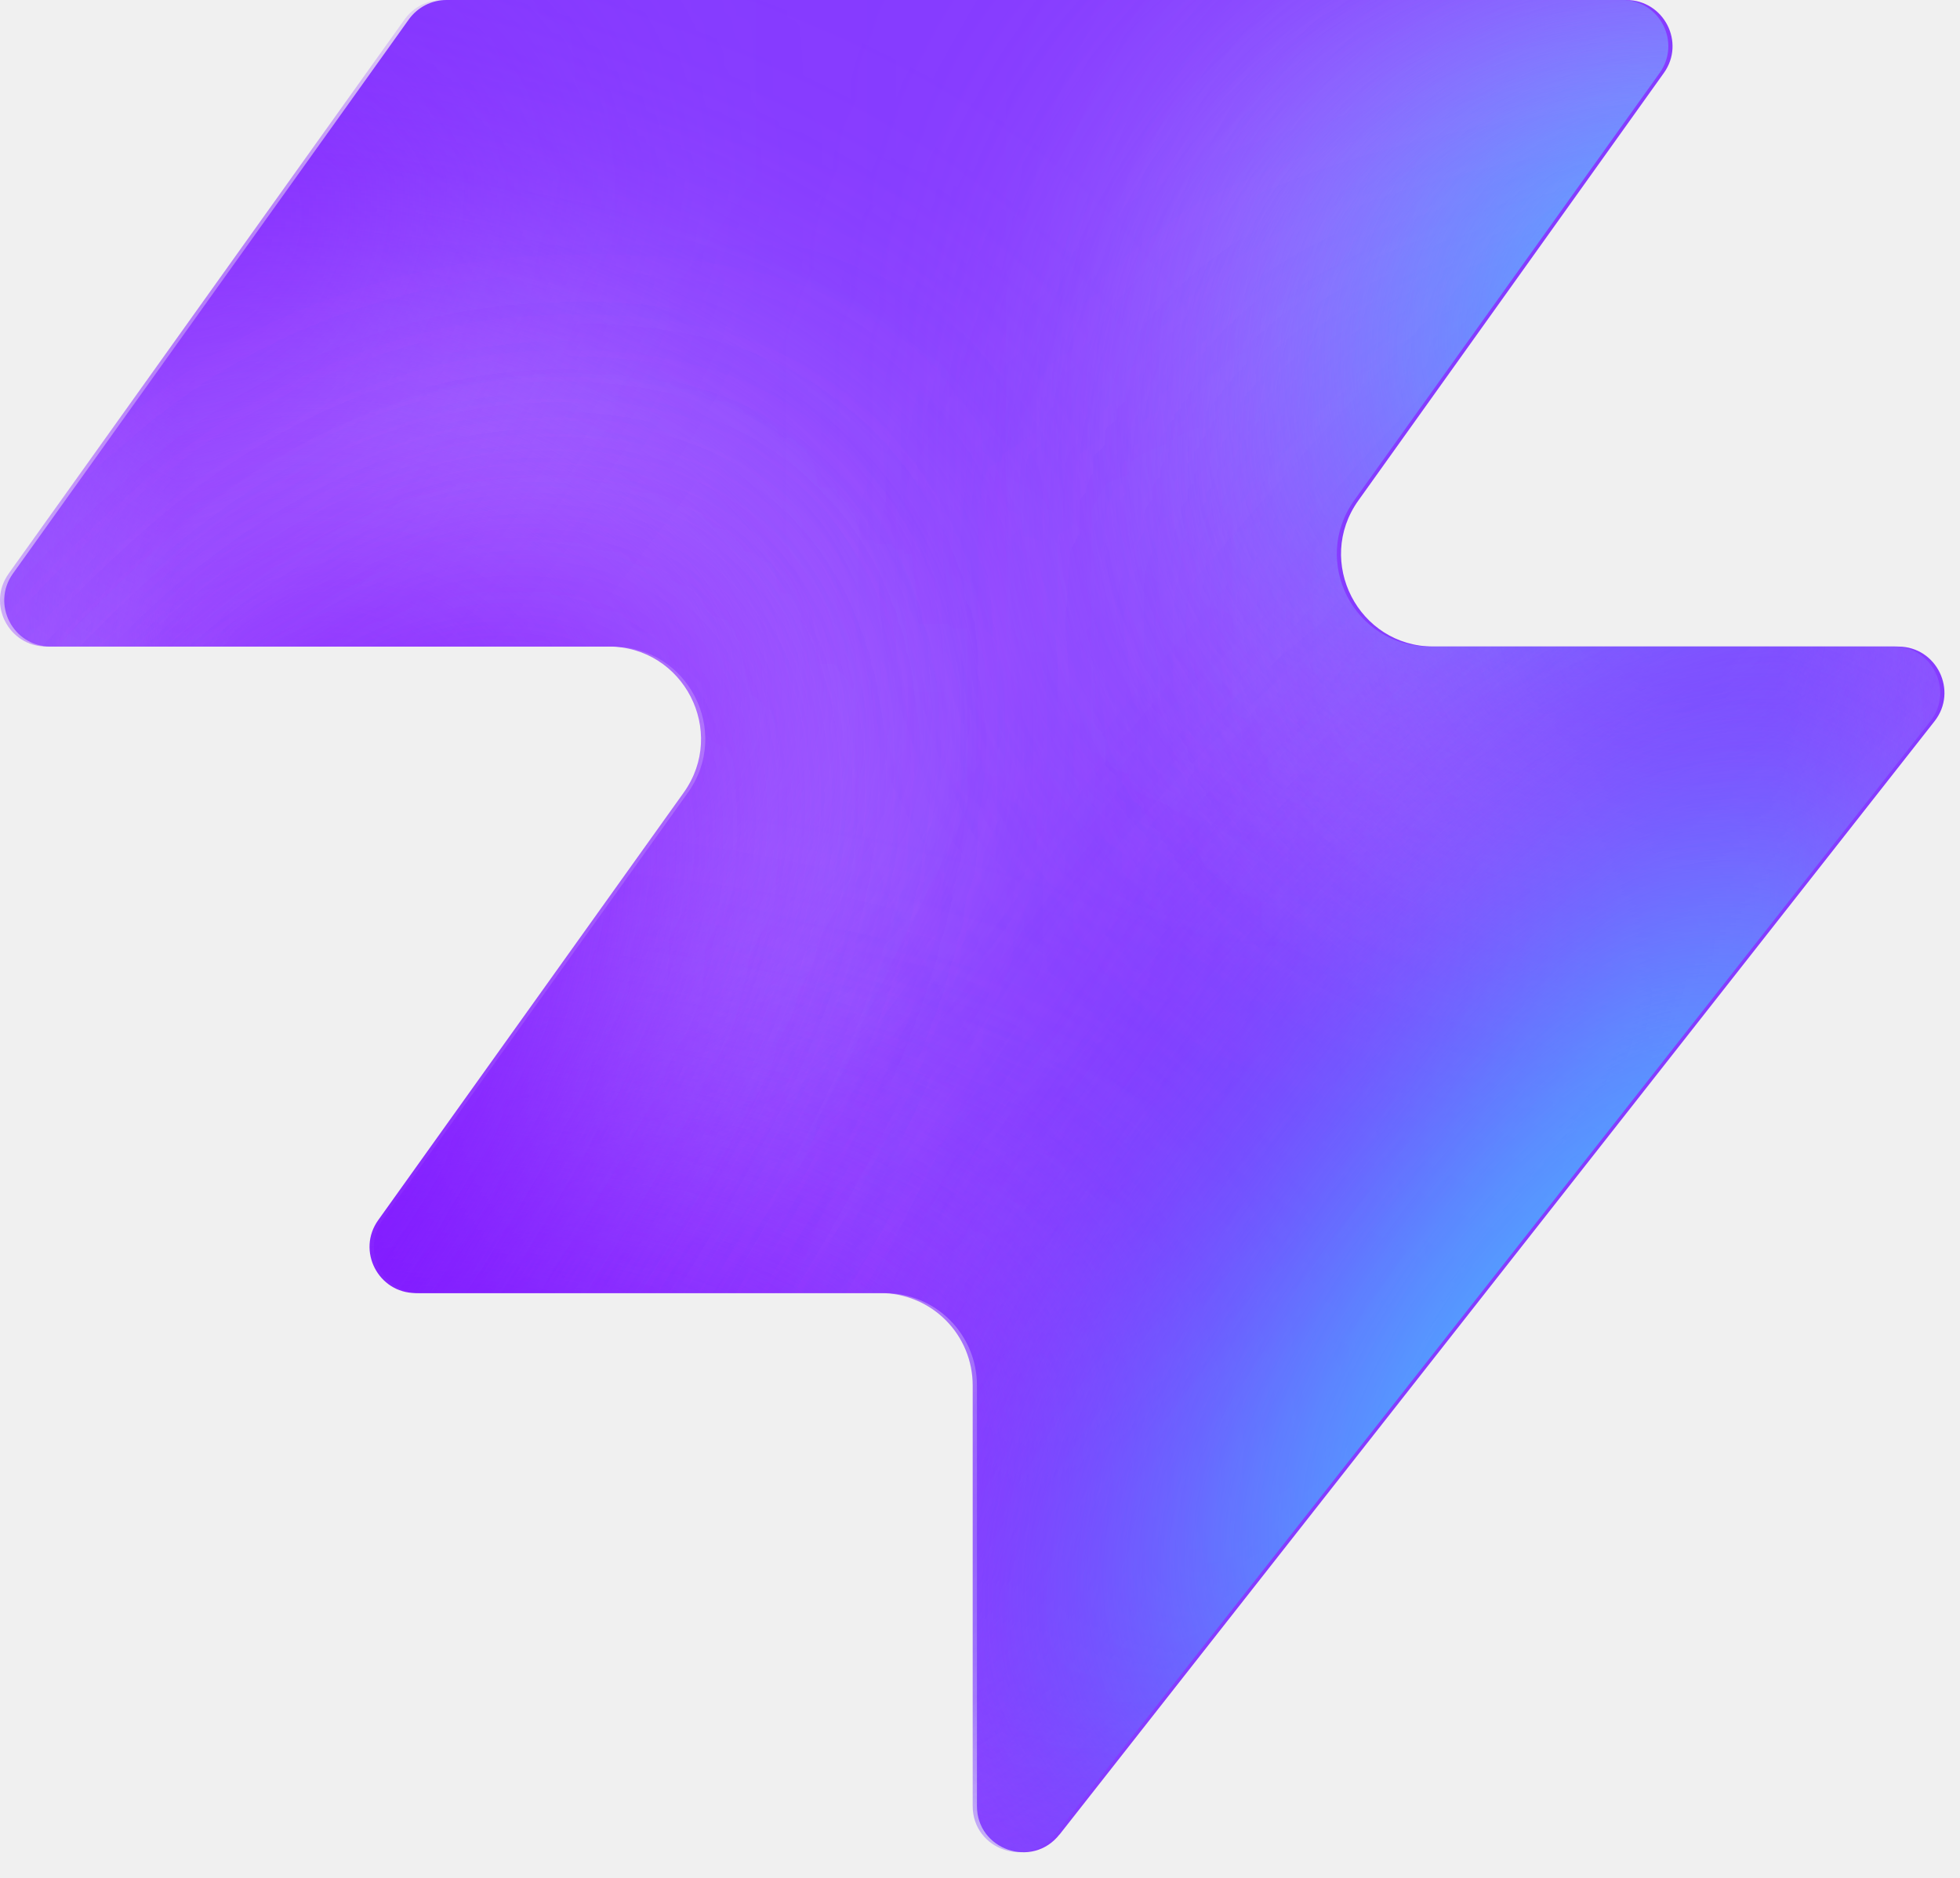
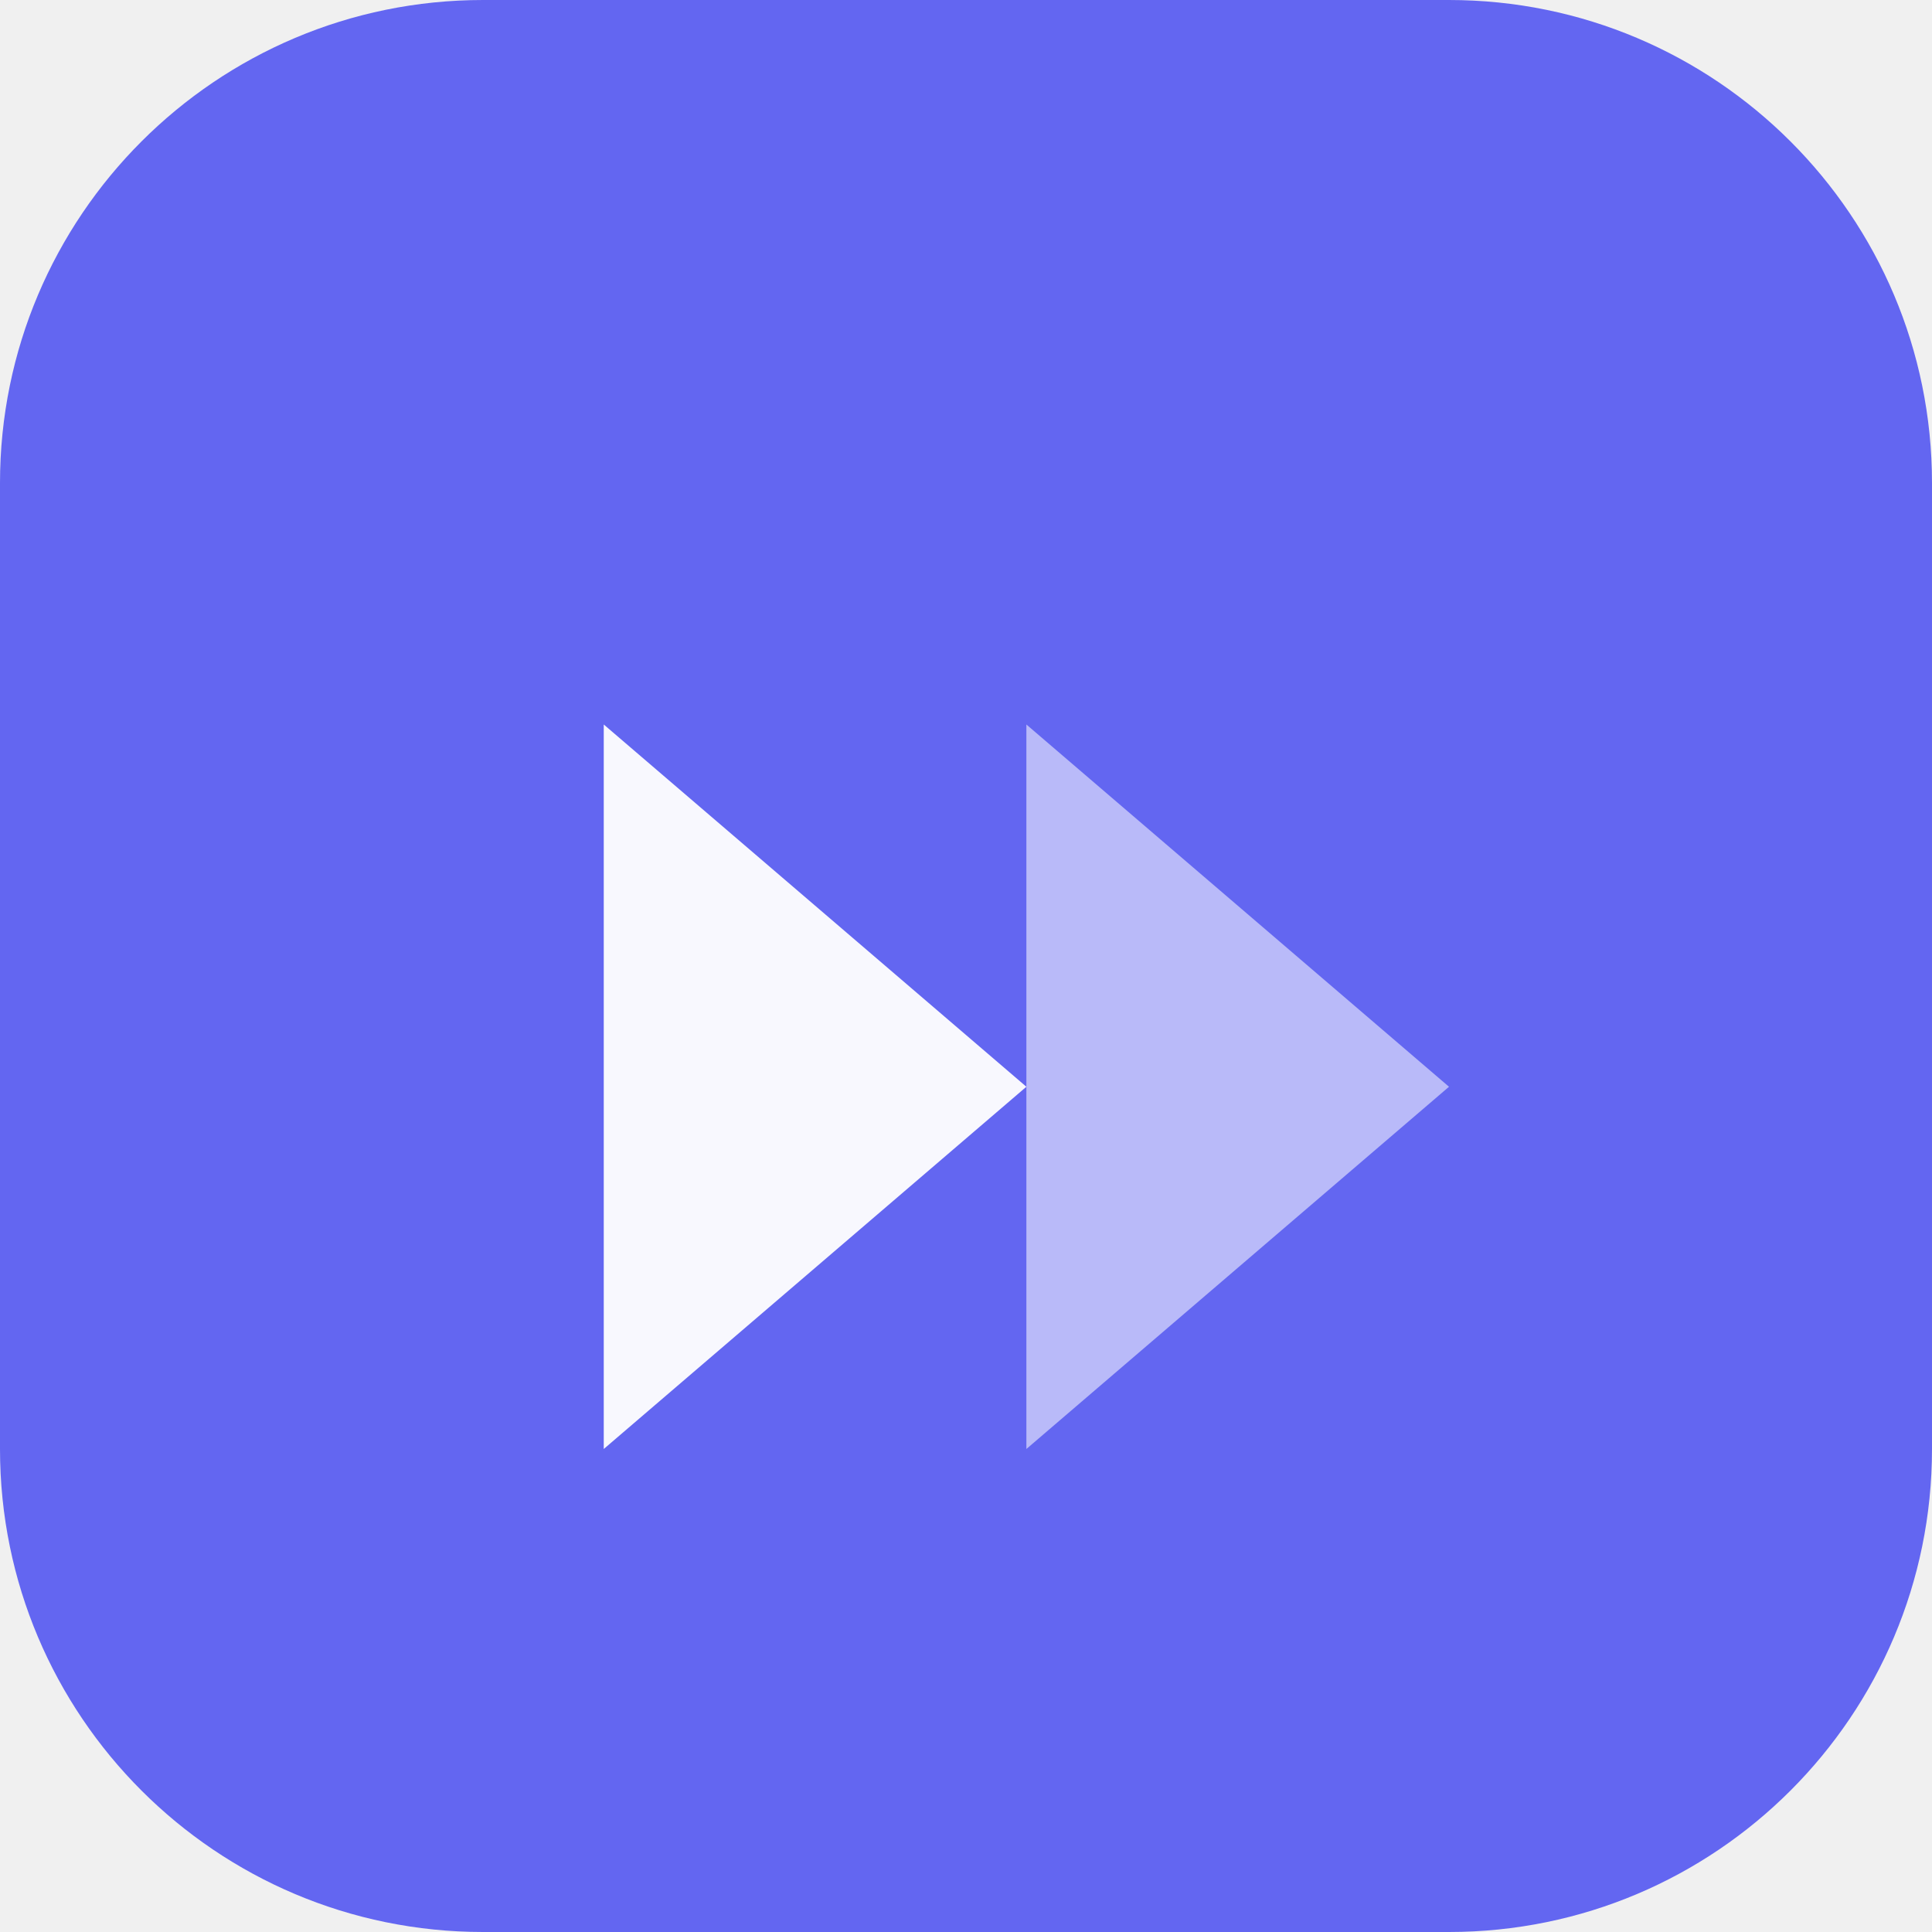
- <svg xmlns="http://www.w3.org/2000/svg" width="48" height="46" fill="none" viewBox="0 0 48 46">
-   <path fill="#863bff" d="M25.946 44.938c-.664.845-2.021.375-2.021-.698V33.937a2.26 2.26 0 0 0-2.262-2.262H10.287c-.92 0-1.456-1.04-.92-1.788l7.48-10.471c1.07-1.497 0-3.578-1.842-3.578H1.237c-.92 0-1.456-1.04-.92-1.788L10.013.474c.214-.297.556-.474.92-.474h28.894c.92 0 1.456 1.04.92 1.788l-7.48 10.471c-1.07 1.498 0 3.579 1.842 3.579h11.377c.943 0 1.473 1.088.89 1.83L25.947 44.94z" style="fill:#863bff;fill:color(display-p3 .525 .23 1);fill-opacity:1" />
-   <mask id="a" width="48" height="46" x="0" y="0" maskUnits="userSpaceOnUse" style="mask-type:alpha">
-     <path fill="#000" d="M25.842 44.938c-.664.844-2.021.375-2.021-.698V33.937a2.26 2.26 0 0 0-2.262-2.262H10.183c-.92 0-1.456-1.04-.92-1.788l7.48-10.471c1.07-1.498 0-3.579-1.842-3.579H1.133c-.92 0-1.456-1.04-.92-1.787L9.91.473c.214-.297.556-.474.92-.474h28.894c.92 0 1.456 1.04.92 1.788l-7.48 10.471c-1.07 1.498 0 3.578 1.842 3.578h11.377c.943 0 1.473 1.088.89 1.832L25.843 44.94z" style="fill:#000;fill-opacity:1" />
-   </mask>
-   <g mask="url(#a)">
-     <g filter="url(#b)">
-       <ellipse cx="5.508" cy="14.704" fill="#ede6ff" rx="5.508" ry="14.704" style="fill:#ede6ff;fill:color(display-p3 .927 .903 1);fill-opacity:1" transform="matrix(.00324 1 1 -.00324 -4.47 31.516)" />
-     </g>
-     <g filter="url(#c)">
-       <ellipse cx="10.399" cy="29.851" fill="#ede6ff" rx="10.399" ry="29.851" style="fill:#ede6ff;fill:color(display-p3 .927 .903 1);fill-opacity:1" transform="matrix(.00324 1 1 -.00324 -39.328 7.883)" />
-     </g>
-     <g filter="url(#d)">
-       <ellipse cx="5.508" cy="30.487" fill="#7e14ff" rx="5.508" ry="30.487" style="fill:#7e14ff;fill:color(display-p3 .492 .077 1);fill-opacity:1" transform="rotate(89.814 -25.913 -14.639)scale(1 -1)" />
-     </g>
-     <g filter="url(#e)">
-       <ellipse cx="5.508" cy="30.599" fill="#7e14ff" rx="5.508" ry="30.599" style="fill:#7e14ff;fill:color(display-p3 .492 .077 1);fill-opacity:1" transform="rotate(89.814 -32.644 -3.334)scale(1 -1)" />
-     </g>
-     <g filter="url(#f)">
-       <ellipse cx="5.508" cy="30.599" fill="#7e14ff" rx="5.508" ry="30.599" style="fill:#7e14ff;fill:color(display-p3 .492 .077 1);fill-opacity:1" transform="matrix(.00324 1 1 -.00324 -34.34 30.47)" />
-     </g>
-     <g filter="url(#g)">
-       <ellipse cx="14.072" cy="22.078" fill="#ede6ff" rx="14.072" ry="22.078" style="fill:#ede6ff;fill:color(display-p3 .927 .903 1);fill-opacity:1" transform="rotate(93.35 24.506 48.493)scale(-1 1)" />
-     </g>
-     <g filter="url(#h)">
-       <ellipse cx="3.47" cy="21.501" fill="#7e14ff" rx="3.47" ry="21.501" style="fill:#7e14ff;fill:color(display-p3 .492 .077 1);fill-opacity:1" transform="rotate(89.009 28.708 47.59)scale(-1 1)" />
-     </g>
-     <g filter="url(#i)">
-       <ellipse cx="3.47" cy="21.501" fill="#7e14ff" rx="3.47" ry="21.501" style="fill:#7e14ff;fill:color(display-p3 .492 .077 1);fill-opacity:1" transform="rotate(89.009 28.708 47.59)scale(-1 1)" />
-     </g>
-     <g filter="url(#j)">
-       <ellipse cx=".387" cy="8.972" fill="#7e14ff" rx="4.407" ry="29.108" style="fill:#7e14ff;fill:color(display-p3 .492 .077 1);fill-opacity:1" transform="rotate(39.51 .387 8.972)" />
-     </g>
-     <g filter="url(#k)">
-       <ellipse cx="47.523" cy="-6.092" fill="#7e14ff" rx="4.407" ry="29.108" style="fill:#7e14ff;fill:color(display-p3 .492 .077 1);fill-opacity:1" transform="rotate(37.892 47.523 -6.092)" />
-     </g>
-     <g filter="url(#l)">
-       <ellipse cx="41.412" cy="6.333" fill="#47bfff" rx="5.971" ry="9.665" style="fill:#47bfff;fill:color(display-p3 .28 .748 1);fill-opacity:1" transform="rotate(37.892 41.412 6.333)" />
-     </g>
-     <g filter="url(#m)">
-       <ellipse cx="-1.879" cy="38.332" fill="#7e14ff" rx="4.407" ry="29.108" style="fill:#7e14ff;fill:color(display-p3 .492 .077 1);fill-opacity:1" transform="rotate(37.892 -1.88 38.332)" />
-     </g>
-     <g filter="url(#n)">
-       <ellipse cx="-1.879" cy="38.332" fill="#7e14ff" rx="4.407" ry="29.108" style="fill:#7e14ff;fill:color(display-p3 .492 .077 1);fill-opacity:1" transform="rotate(37.892 -1.88 38.332)" />
-     </g>
-     <g filter="url(#o)">
-       <ellipse cx="35.651" cy="29.907" fill="#7e14ff" rx="4.407" ry="29.108" style="fill:#7e14ff;fill:color(display-p3 .492 .077 1);fill-opacity:1" transform="rotate(37.892 35.651 29.907)" />
-     </g>
-     <g filter="url(#p)">
-       <ellipse cx="38.418" cy="32.4" fill="#47bfff" rx="5.971" ry="15.297" style="fill:#47bfff;fill:color(display-p3 .28 .748 1);fill-opacity:1" transform="rotate(37.892 38.418 32.4)" />
-     </g>
-   </g>
-   <defs>
-     <filter id="b" width="60.045" height="41.654" x="-19.77" y="16.149" color-interpolation-filters="sRGB" filterUnits="userSpaceOnUse">
-       <feFlood flood-opacity="0" result="BackgroundImageFix" />
-       <feBlend in="SourceGraphic" in2="BackgroundImageFix" result="shape" />
-       <feGaussianBlur result="effect1_foregroundBlur_2002_17158" stdDeviation="7.659" />
-     </filter>
-     <filter id="c" width="90.34" height="51.437" x="-54.613" y="-7.533" color-interpolation-filters="sRGB" filterUnits="userSpaceOnUse">
-       <feFlood flood-opacity="0" result="BackgroundImageFix" />
-       <feBlend in="SourceGraphic" in2="BackgroundImageFix" result="shape" />
-       <feGaussianBlur result="effect1_foregroundBlur_2002_17158" stdDeviation="7.659" />
-     </filter>
-     <filter id="d" width="79.355" height="29.4" x="-49.64" y="2.03" color-interpolation-filters="sRGB" filterUnits="userSpaceOnUse">
-       <feFlood flood-opacity="0" result="BackgroundImageFix" />
-       <feBlend in="SourceGraphic" in2="BackgroundImageFix" result="shape" />
-       <feGaussianBlur result="effect1_foregroundBlur_2002_17158" stdDeviation="4.596" />
-     </filter>
-     <filter id="e" width="79.579" height="29.4" x="-45.045" y="20.029" color-interpolation-filters="sRGB" filterUnits="userSpaceOnUse">
-       <feFlood flood-opacity="0" result="BackgroundImageFix" />
-       <feBlend in="SourceGraphic" in2="BackgroundImageFix" result="shape" />
-       <feGaussianBlur result="effect1_foregroundBlur_2002_17158" stdDeviation="4.596" />
-     </filter>
-     <filter id="f" width="79.579" height="29.4" x="-43.513" y="21.178" color-interpolation-filters="sRGB" filterUnits="userSpaceOnUse">
-       <feFlood flood-opacity="0" result="BackgroundImageFix" />
-       <feBlend in="SourceGraphic" in2="BackgroundImageFix" result="shape" />
-       <feGaussianBlur result="effect1_foregroundBlur_2002_17158" stdDeviation="4.596" />
-     </filter>
-     <filter id="g" width="74.749" height="58.852" x="15.756" y="-17.901" color-interpolation-filters="sRGB" filterUnits="userSpaceOnUse">
-       <feFlood flood-opacity="0" result="BackgroundImageFix" />
-       <feBlend in="SourceGraphic" in2="BackgroundImageFix" result="shape" />
-       <feGaussianBlur result="effect1_foregroundBlur_2002_17158" stdDeviation="7.659" />
-     </filter>
-     <filter id="h" width="61.377" height="25.362" x="23.548" y="2.284" color-interpolation-filters="sRGB" filterUnits="userSpaceOnUse">
-       <feFlood flood-opacity="0" result="BackgroundImageFix" />
-       <feBlend in="SourceGraphic" in2="BackgroundImageFix" result="shape" />
-       <feGaussianBlur result="effect1_foregroundBlur_2002_17158" stdDeviation="4.596" />
-     </filter>
-     <filter id="i" width="61.377" height="25.362" x="23.548" y="2.284" color-interpolation-filters="sRGB" filterUnits="userSpaceOnUse">
-       <feFlood flood-opacity="0" result="BackgroundImageFix" />
-       <feBlend in="SourceGraphic" in2="BackgroundImageFix" result="shape" />
-       <feGaussianBlur result="effect1_foregroundBlur_2002_17158" stdDeviation="4.596" />
-     </filter>
-     <filter id="j" width="56.045" height="63.649" x="-27.636" y="-22.853" color-interpolation-filters="sRGB" filterUnits="userSpaceOnUse">
-       <feFlood flood-opacity="0" result="BackgroundImageFix" />
-       <feBlend in="SourceGraphic" in2="BackgroundImageFix" result="shape" />
-       <feGaussianBlur result="effect1_foregroundBlur_2002_17158" stdDeviation="4.596" />
-     </filter>
-     <filter id="k" width="54.814" height="64.646" x="20.116" y="-38.415" color-interpolation-filters="sRGB" filterUnits="userSpaceOnUse">
-       <feFlood flood-opacity="0" result="BackgroundImageFix" />
-       <feBlend in="SourceGraphic" in2="BackgroundImageFix" result="shape" />
-       <feGaussianBlur result="effect1_foregroundBlur_2002_17158" stdDeviation="4.596" />
-     </filter>
-     <filter id="l" width="33.541" height="35.313" x="24.641" y="-11.323" color-interpolation-filters="sRGB" filterUnits="userSpaceOnUse">
-       <feFlood flood-opacity="0" result="BackgroundImageFix" />
-       <feBlend in="SourceGraphic" in2="BackgroundImageFix" result="shape" />
-       <feGaussianBlur result="effect1_foregroundBlur_2002_17158" stdDeviation="4.596" />
-     </filter>
-     <filter id="m" width="54.814" height="64.646" x="-29.286" y="6.009" color-interpolation-filters="sRGB" filterUnits="userSpaceOnUse">
-       <feFlood flood-opacity="0" result="BackgroundImageFix" />
-       <feBlend in="SourceGraphic" in2="BackgroundImageFix" result="shape" />
-       <feGaussianBlur result="effect1_foregroundBlur_2002_17158" stdDeviation="4.596" />
-     </filter>
-     <filter id="n" width="54.814" height="64.646" x="-29.286" y="6.009" color-interpolation-filters="sRGB" filterUnits="userSpaceOnUse">
-       <feFlood flood-opacity="0" result="BackgroundImageFix" />
-       <feBlend in="SourceGraphic" in2="BackgroundImageFix" result="shape" />
-       <feGaussianBlur result="effect1_foregroundBlur_2002_17158" stdDeviation="4.596" />
-     </filter>
-     <filter id="o" width="54.814" height="64.646" x="8.244" y="-2.416" color-interpolation-filters="sRGB" filterUnits="userSpaceOnUse">
-       <feFlood flood-opacity="0" result="BackgroundImageFix" />
-       <feBlend in="SourceGraphic" in2="BackgroundImageFix" result="shape" />
-       <feGaussianBlur result="effect1_foregroundBlur_2002_17158" stdDeviation="4.596" />
-     </filter>
-     <filter id="p" width="39.409" height="43.623" x="18.713" y="10.588" color-interpolation-filters="sRGB" filterUnits="userSpaceOnUse">
-       <feFlood flood-opacity="0" result="BackgroundImageFix" />
-       <feBlend in="SourceGraphic" in2="BackgroundImageFix" result="shape" />
-       <feGaussianBlur result="effect1_foregroundBlur_2002_17158" stdDeviation="4.596" />
-     </filter>
-   </defs>
+ <svg xmlns="http://www.w3.org/2000/svg" viewBox="0 0 32 32" fill="none">
+   <rect width="32" height="32" rx="8" fill="#6366f1" />
+   <path d="M10 24V12l7 6-7 6z" fill="white" opacity="0.95" />
+   <path d="M17 24V12l7 6-7 6z" fill="white" opacity="0.55" />
</svg>
